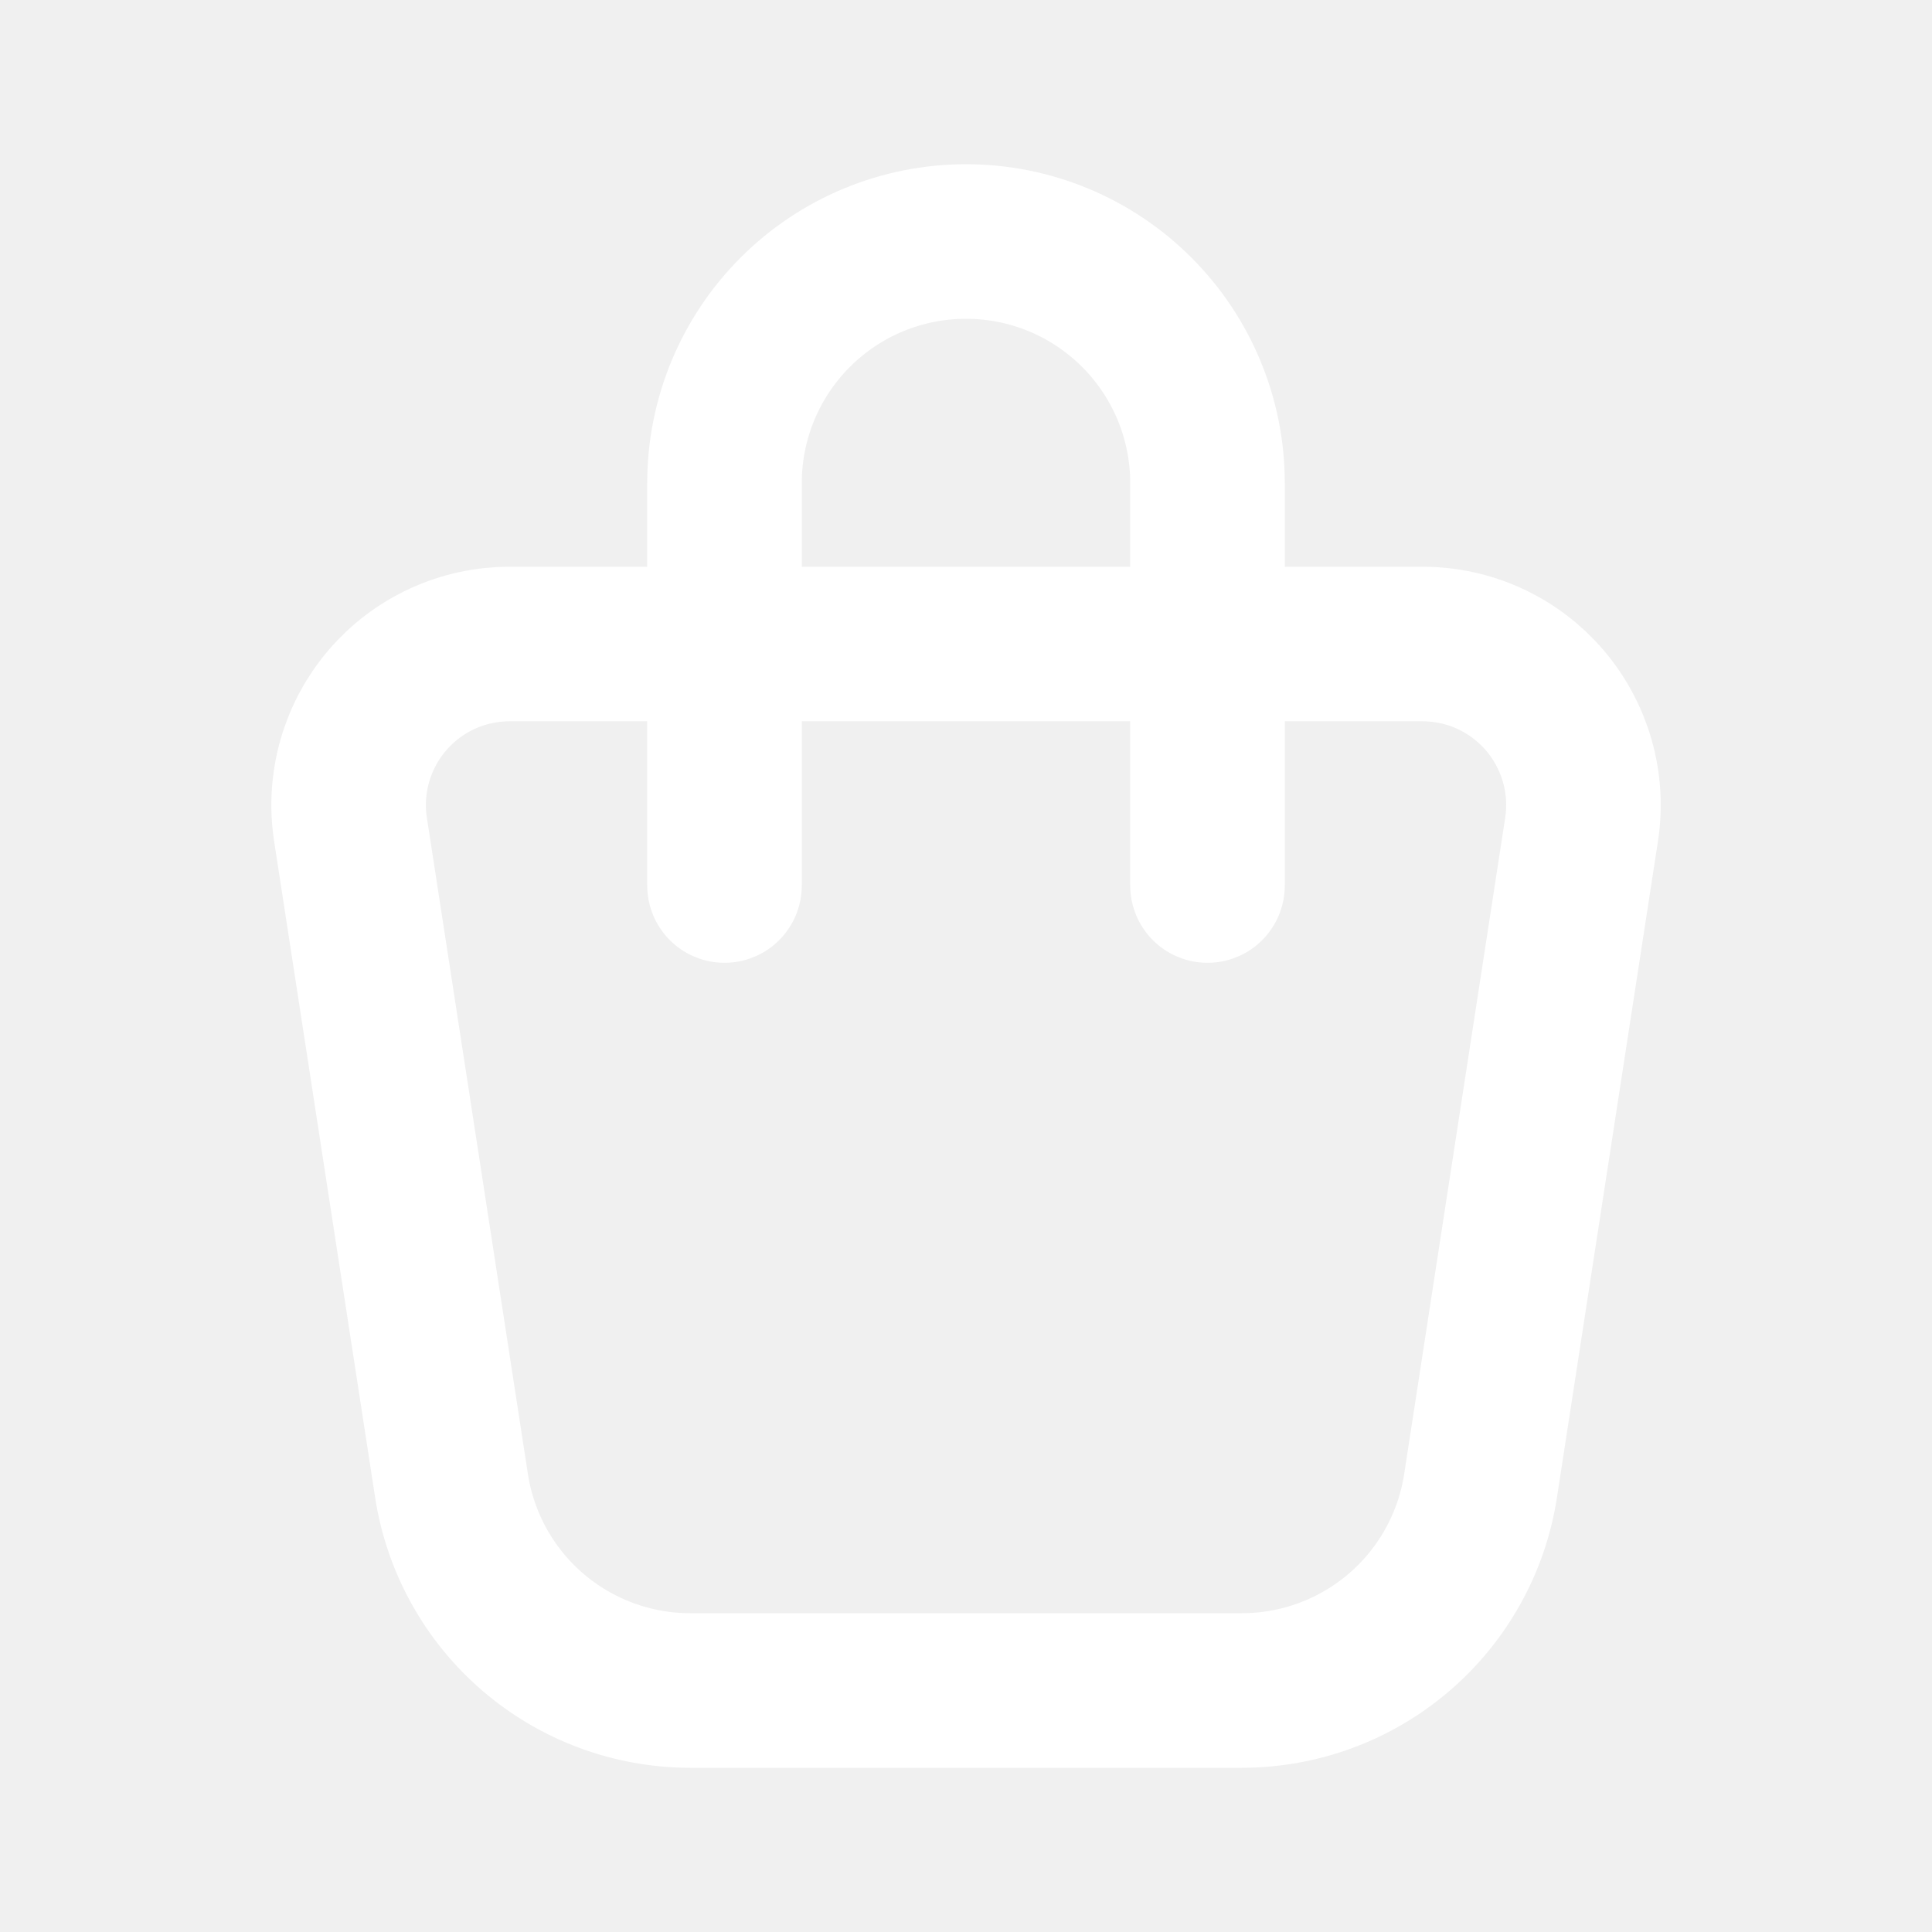
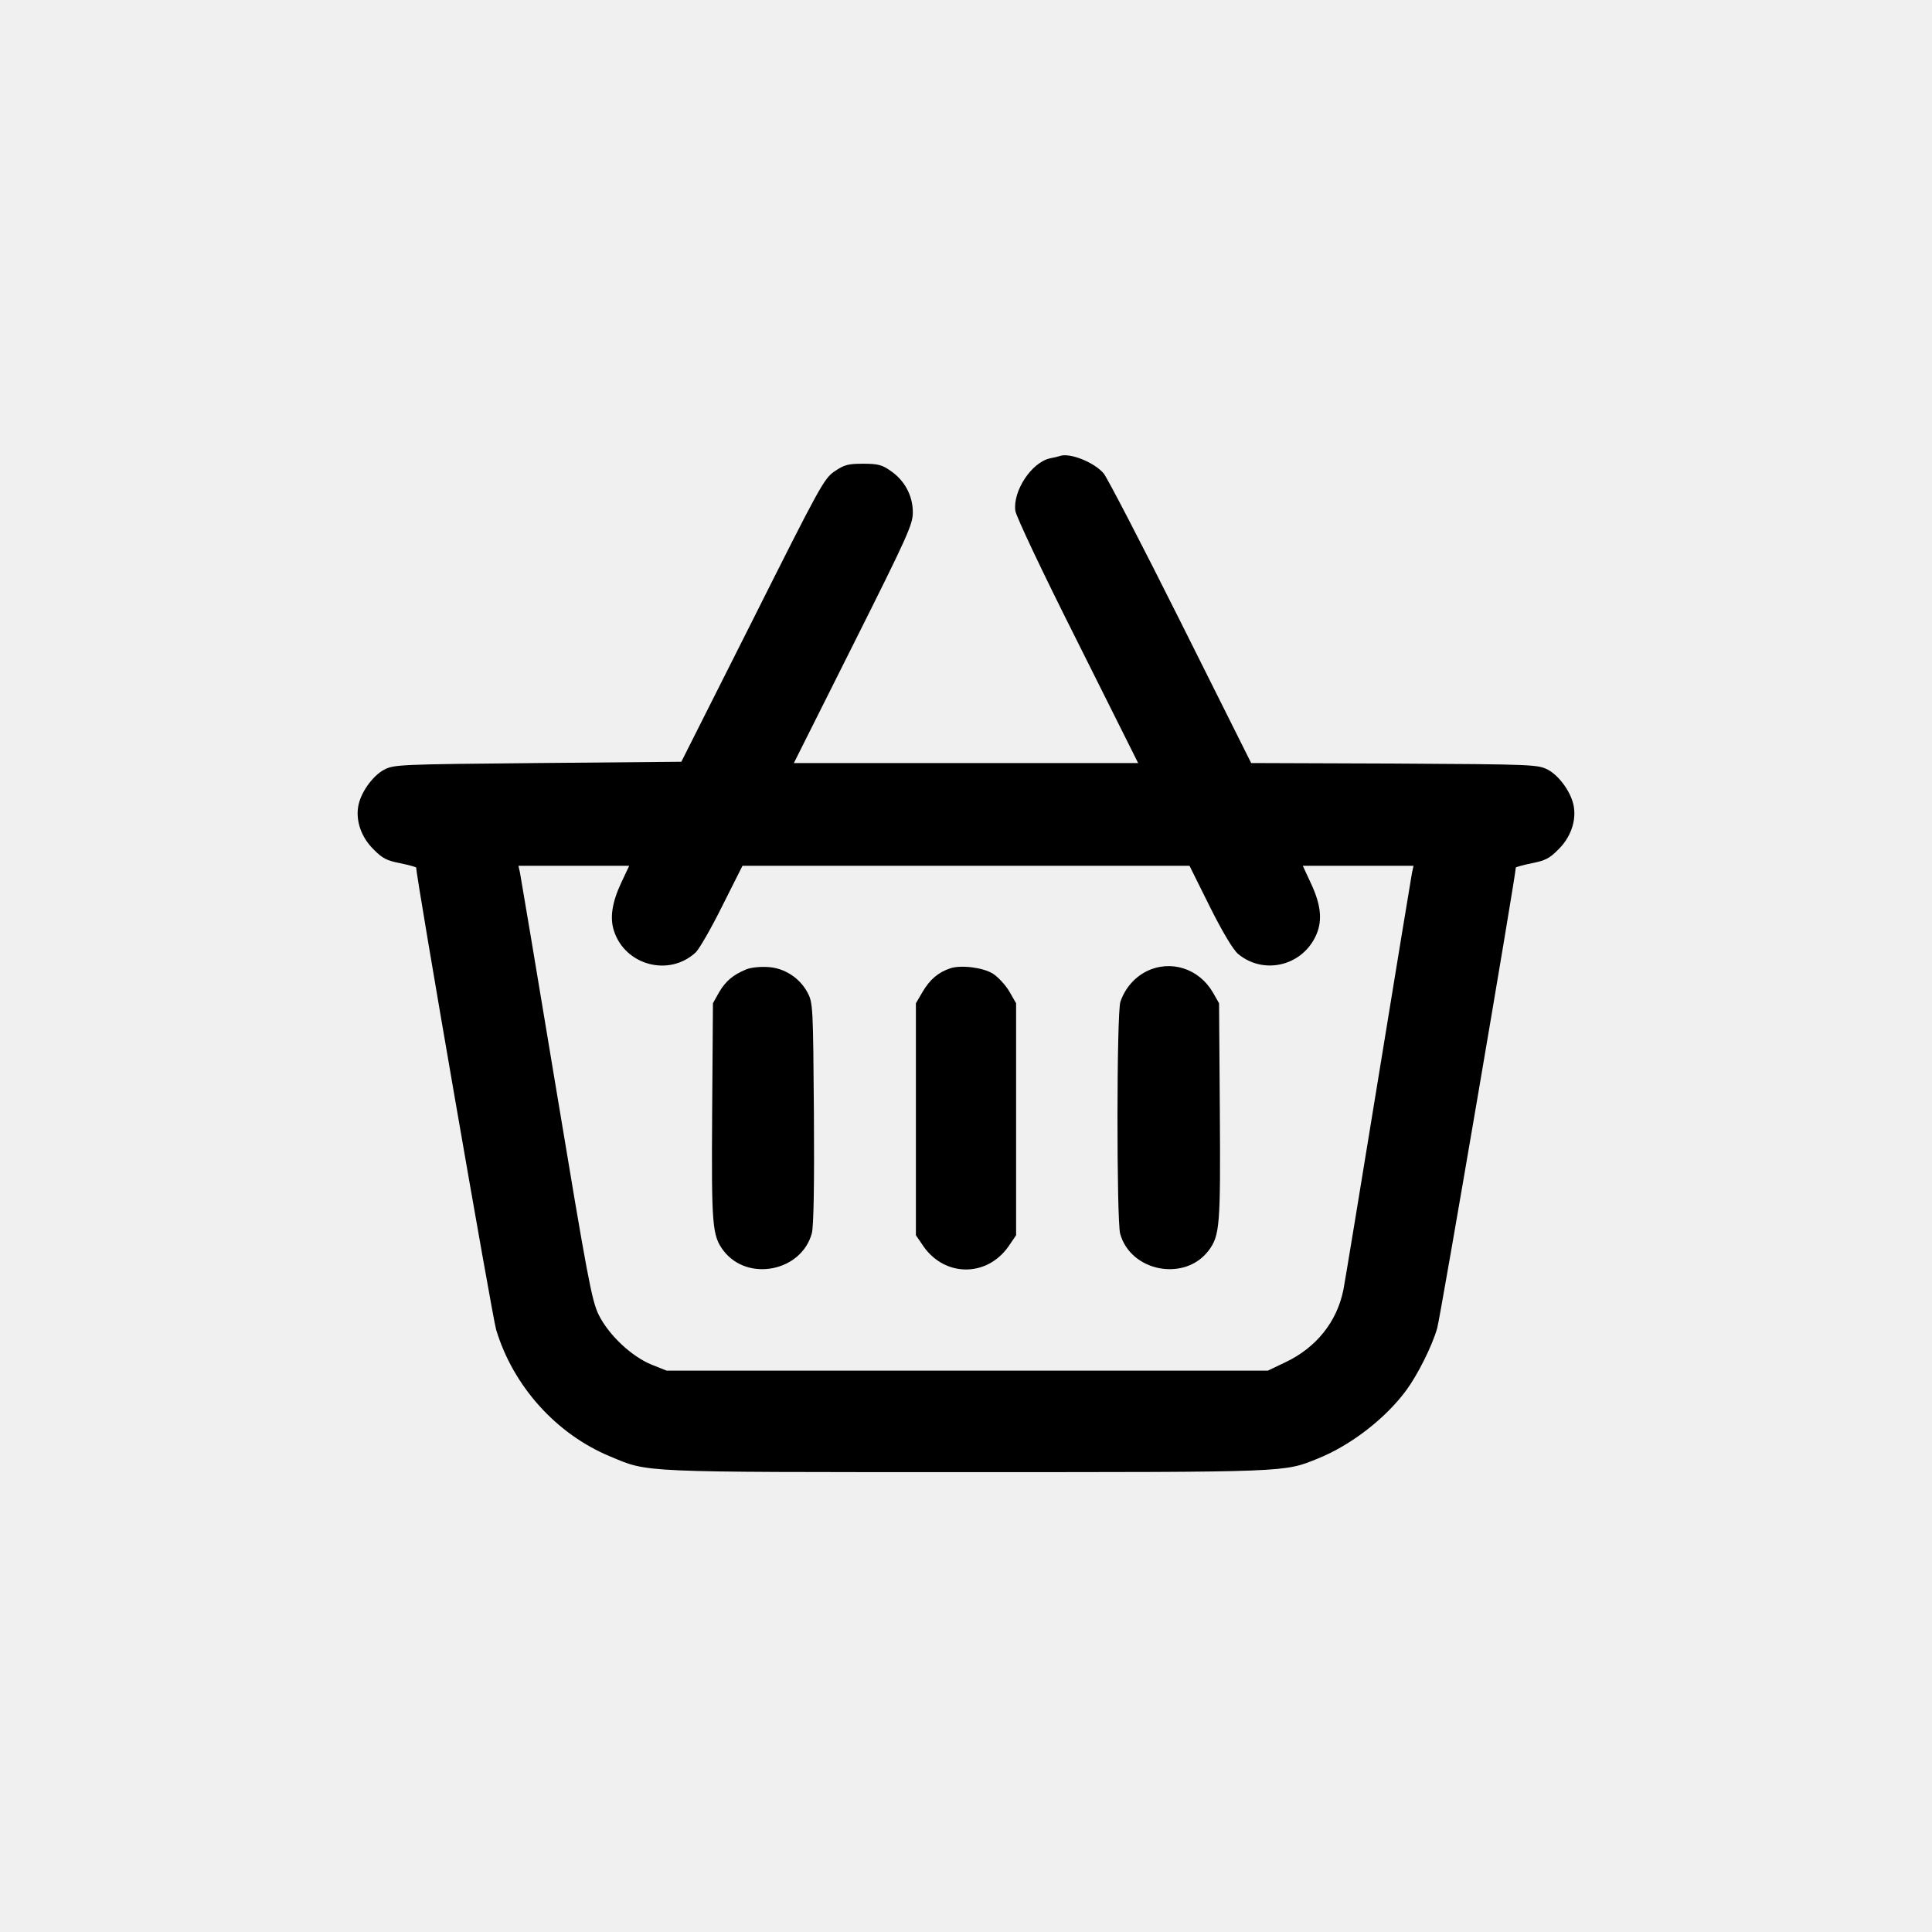
- <svg xmlns="http://www.w3.org/2000/svg" width="50" height="50" viewBox="0 0 50 50" fill="none">
-   <path d="M13.19 16.667H36.812C37.413 16.667 38.007 16.796 38.553 17.047C39.099 17.298 39.584 17.664 39.975 18.12C40.366 18.576 40.654 19.111 40.819 19.689C40.984 20.266 41.023 20.873 40.931 21.467L38.317 38.45C38.09 39.926 37.342 41.272 36.208 42.244C35.075 43.216 33.631 43.75 32.138 43.75H17.863C16.37 43.75 14.926 43.215 13.793 42.243C12.66 41.271 11.912 39.925 11.685 38.45L9.071 21.467C8.979 20.873 9.018 20.266 9.183 19.689C9.348 19.111 9.636 18.576 10.027 18.12C10.418 17.664 10.903 17.298 11.449 17.047C11.995 16.796 12.589 16.667 13.19 16.667Z" stroke="white" stroke-width="4" stroke-linecap="round" stroke-linejoin="round" />
-   <path d="M18.75 22.917V12.5C18.75 10.842 19.409 9.253 20.581 8.081C21.753 6.908 23.342 6.25 25 6.25C26.658 6.25 28.247 6.908 29.419 8.081C30.591 9.253 31.25 10.842 31.25 12.5V22.917" stroke="white" stroke-width="4" stroke-linecap="round" stroke-linejoin="round" />
+ <svg xmlns="http://www.w3.org/2000/svg" version="1.0" width="752pt" height="752pt" viewBox="0 0 752 752" preserveAspectRatio="xMidYMid meet">
+   <g transform="translate(0,752) scale(0.1,-0.1)" fill="#000000" stroke="none">
+     <path d="M4125 5745 c-5 -2 -22 -6 -38 -9 -72 -16 -145 -127 -135 -204 3 -22 106 -240 242 -510 l236 -472 -670 0 -670 0 232 463 c213 425 231 466 231 513 0 65 -32 124 -86 161 -34 24 -50 28 -108 28 -58 0 -73 -4 -111 -30 -41 -28 -57 -58 -319 -580 l-277 -550 -558 -5 c-543 -5 -560 -6 -599 -26 -45 -24 -93 -91 -101 -145 -9 -56 13 -119 60 -165 34 -35 52 -44 104 -54 34 -7 62 -15 62 -17 0 -38 296 -1747 311 -1798 66 -220 234 -407 444 -494 151 -63 102 -61 1388 -61 1264 0 1233 -1 1367 53 129 52 264 157 344 266 44 60 100 171 120 241 12 40 306 1764 306 1793 0 2 28 10 62 17 52 10 70 19 104 54 47 46 69 109 60 165 -8 54 -56 121 -101 145 -39 20 -54 21 -598 24 l-557 2 -274 548 c-151 302 -286 562 -300 579 -37 44 -133 82 -171 68z m-1707 -1661 c-36 -77 -45 -137 -28 -188 44 -134 215 -179 318 -83 13 12 60 93 103 180 l79 157 870 0 870 0 79 -159 c50 -100 91 -168 110 -184 96 -80 241 -50 299 63 31 60 26 124 -16 213 l-31 67 215 0 216 0 -6 -27 c-3 -16 -62 -374 -131 -798 -69 -423 -130 -795 -136 -825 -25 -125 -106 -226 -227 -283 l-67 -32 -1170 0 -1170 0 -58 23 c-79 32 -168 116 -207 195 -27 56 -43 142 -165 877 -74 448 -138 827 -141 843 l-6 27 216 0 215 0 -31 -66z" />
+     <path d="M2905 3747 c-51 -21 -80 -45 -106 -89 l-24 -43 -3 -420 c-3 -448 0 -484 44 -543 94 -123 304 -81 344 68 7 26 10 189 8 467 -3 412 -4 430 -24 468 -30 58 -91 98 -156 101 -29 2 -66 -2 -83 -9z" />
+     <path d="M3699 3751 c-46 -15 -79 -43 -107 -90 l-27 -46 0 -452 0 -451 30 -44 c84 -119 246 -119 330 0 l30 44 0 451 0 452 -27 47 c-15 25 -44 56 -63 68 -38 24 -124 35 -166 21z" />
+     <path d="M4462 3739 c-47 -24 -83 -66 -101 -118 -15 -45 -15 -850 -1 -903 41 -148 251 -188 344 -66 44 59 47 95 44 543 l-3 420 -24 42 c-54 93 -164 129 -259 82z" />
+   </g>
</svg>
